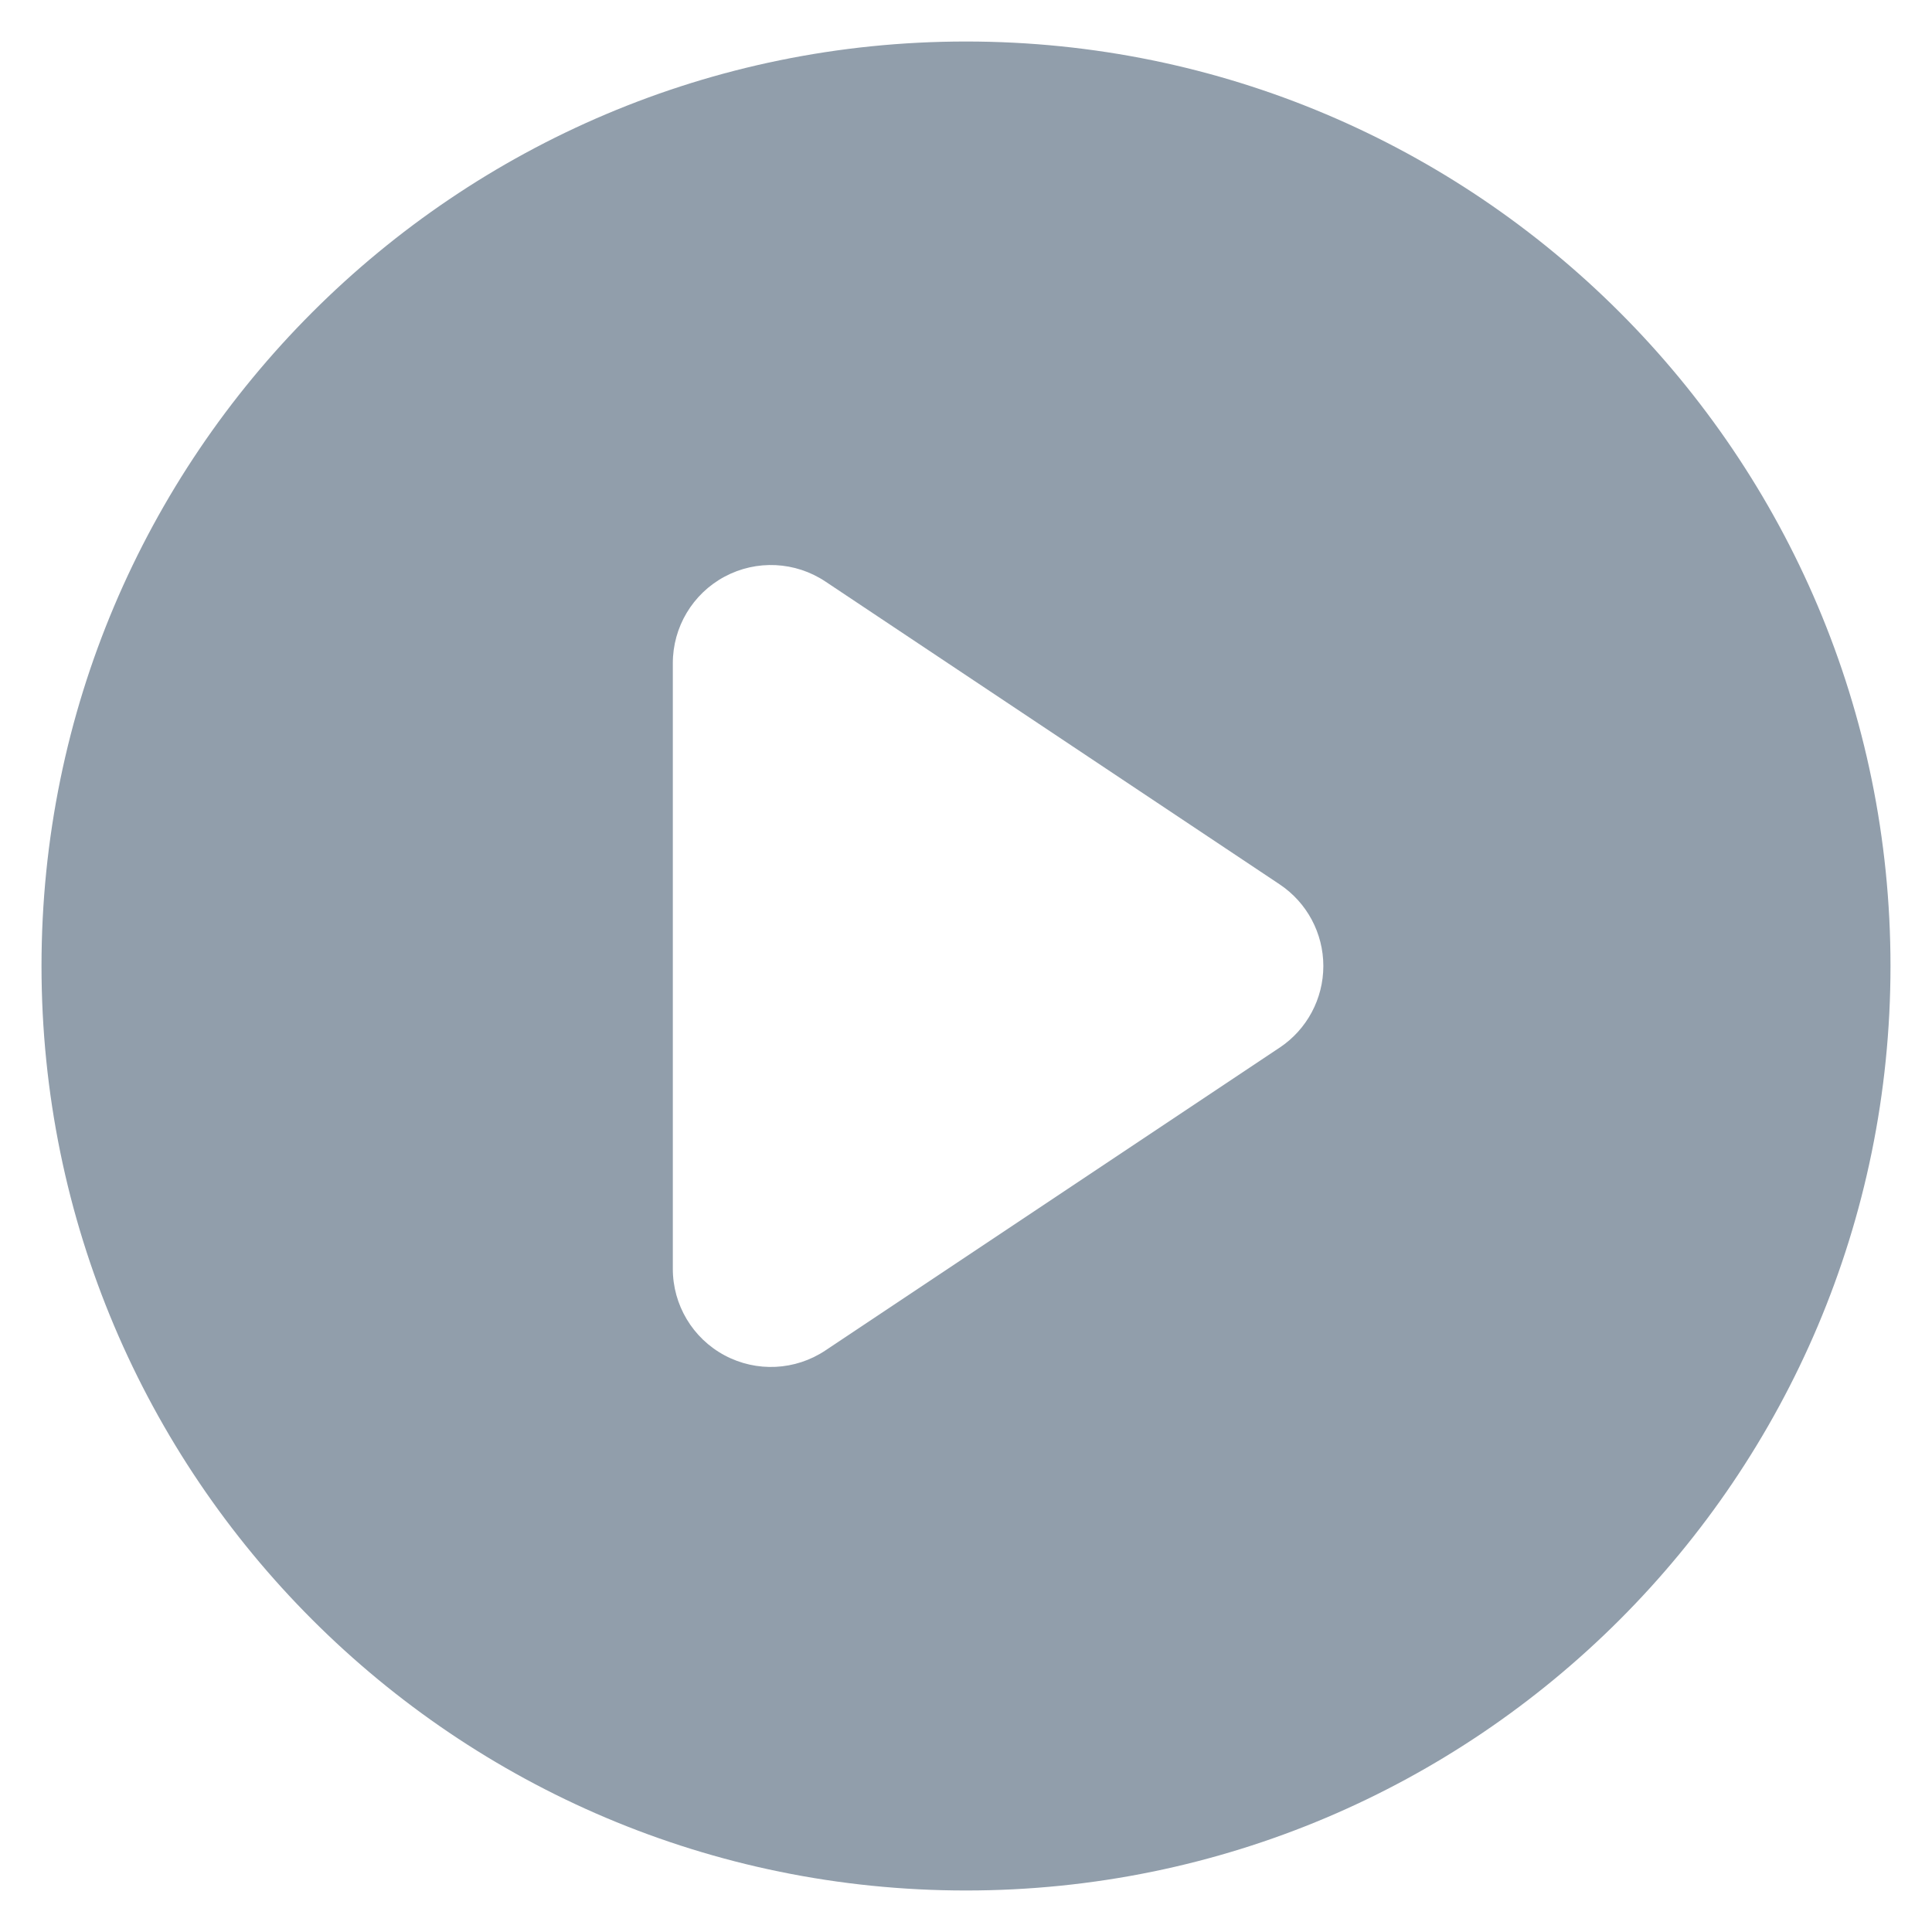
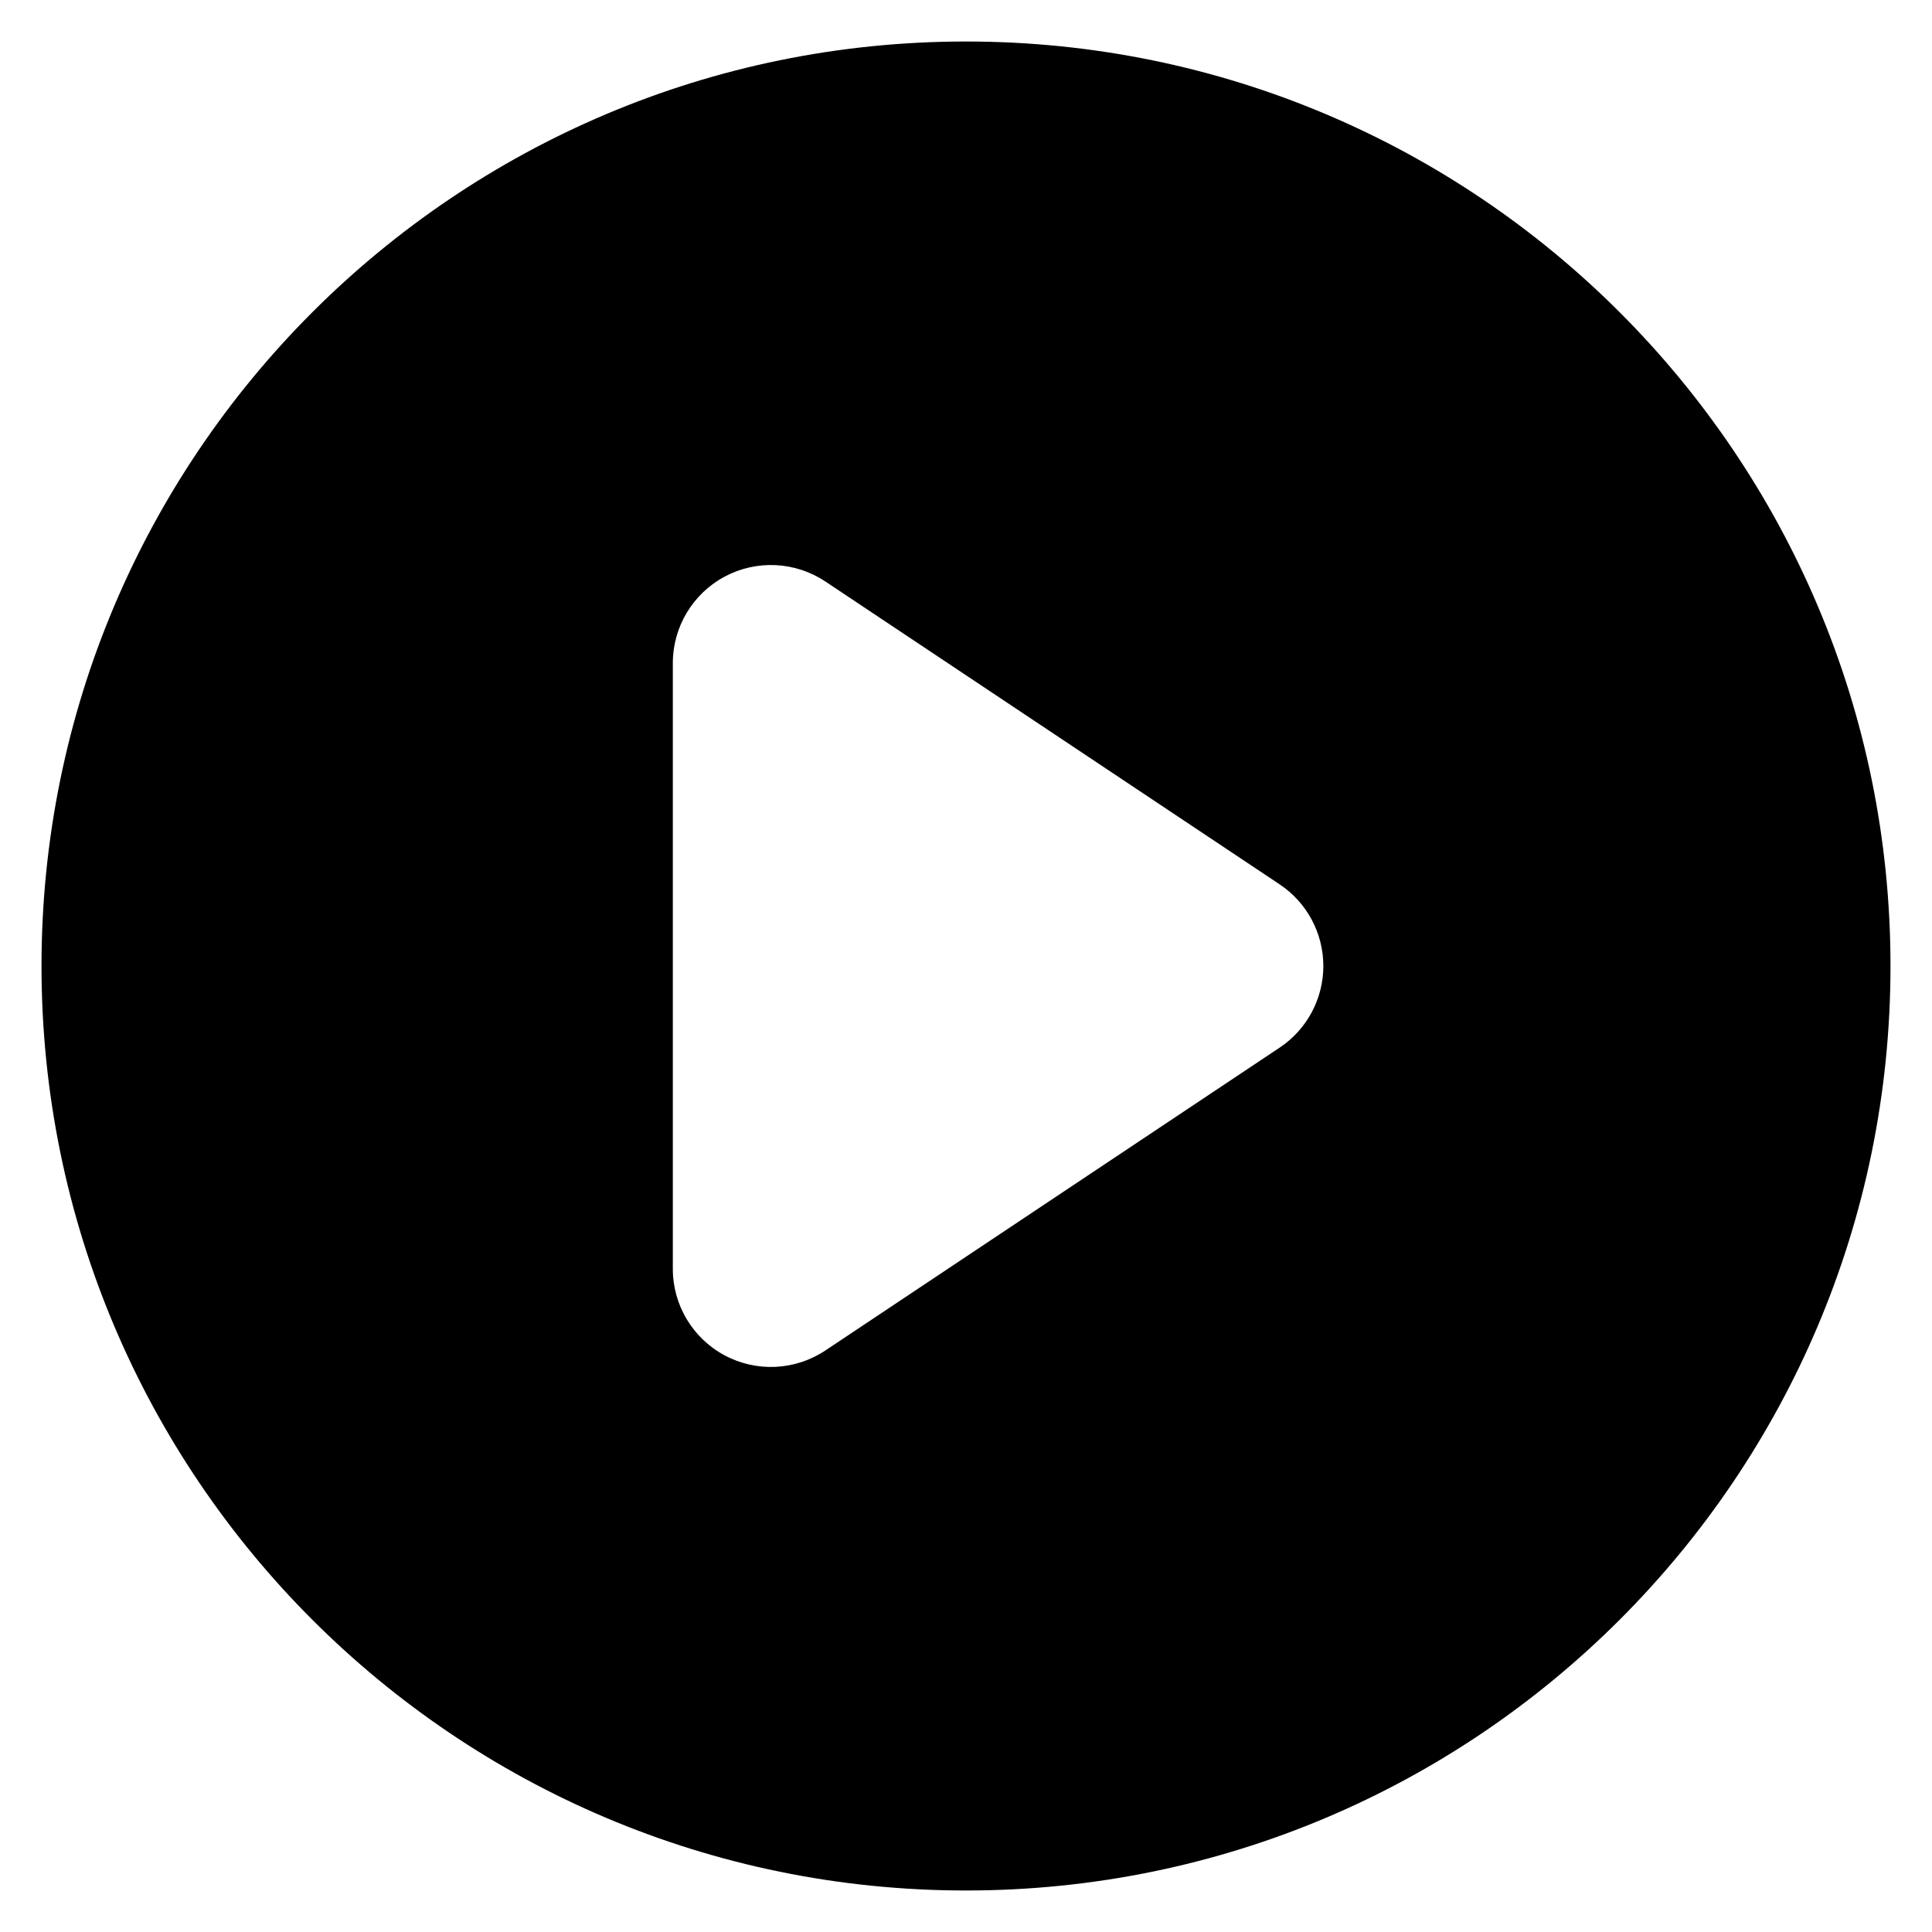
<svg xmlns="http://www.w3.org/2000/svg" t="1734622047782" class="icon" viewBox="0 0 1024 1024" version="1.1" p-id="99745" width="200" height="200">
-   <path d="M512 22C241.38 22 22 241.38 22 512s219.38 490 490 490 490-219.38 490-490S782.62 22 512 22z m166.21 533.29h-0.02l-240.7 160.47a52.004 52.004 0 0 1-53.45 2.59 51.972 51.972 0 0 1-27.43-45.94v-320.8a51.994 51.994 0 0 1 27.42-45.96 52 52 0 0 1 53.46 2.58l240.72 160.48A52.016 52.016 0 0 1 701.4 512a52.04 52.04 0 0 1-23.19 43.29z" fill="#919EAB" p-id="99746" />
+   <path d="M512 22C241.38 22 22 241.38 22 512s219.38 490 490 490 490-219.38 490-490S782.62 22 512 22z m166.21 533.29h-0.02l-240.7 160.47a52.004 52.004 0 0 1-53.45 2.59 51.972 51.972 0 0 1-27.43-45.94v-320.8a51.994 51.994 0 0 1 27.42-45.96 52 52 0 0 1 53.46 2.58l240.72 160.48A52.016 52.016 0 0 1 701.4 512a52.04 52.04 0 0 1-23.19 43.29z" fill="currentColor" p-id="99746" />
</svg>
